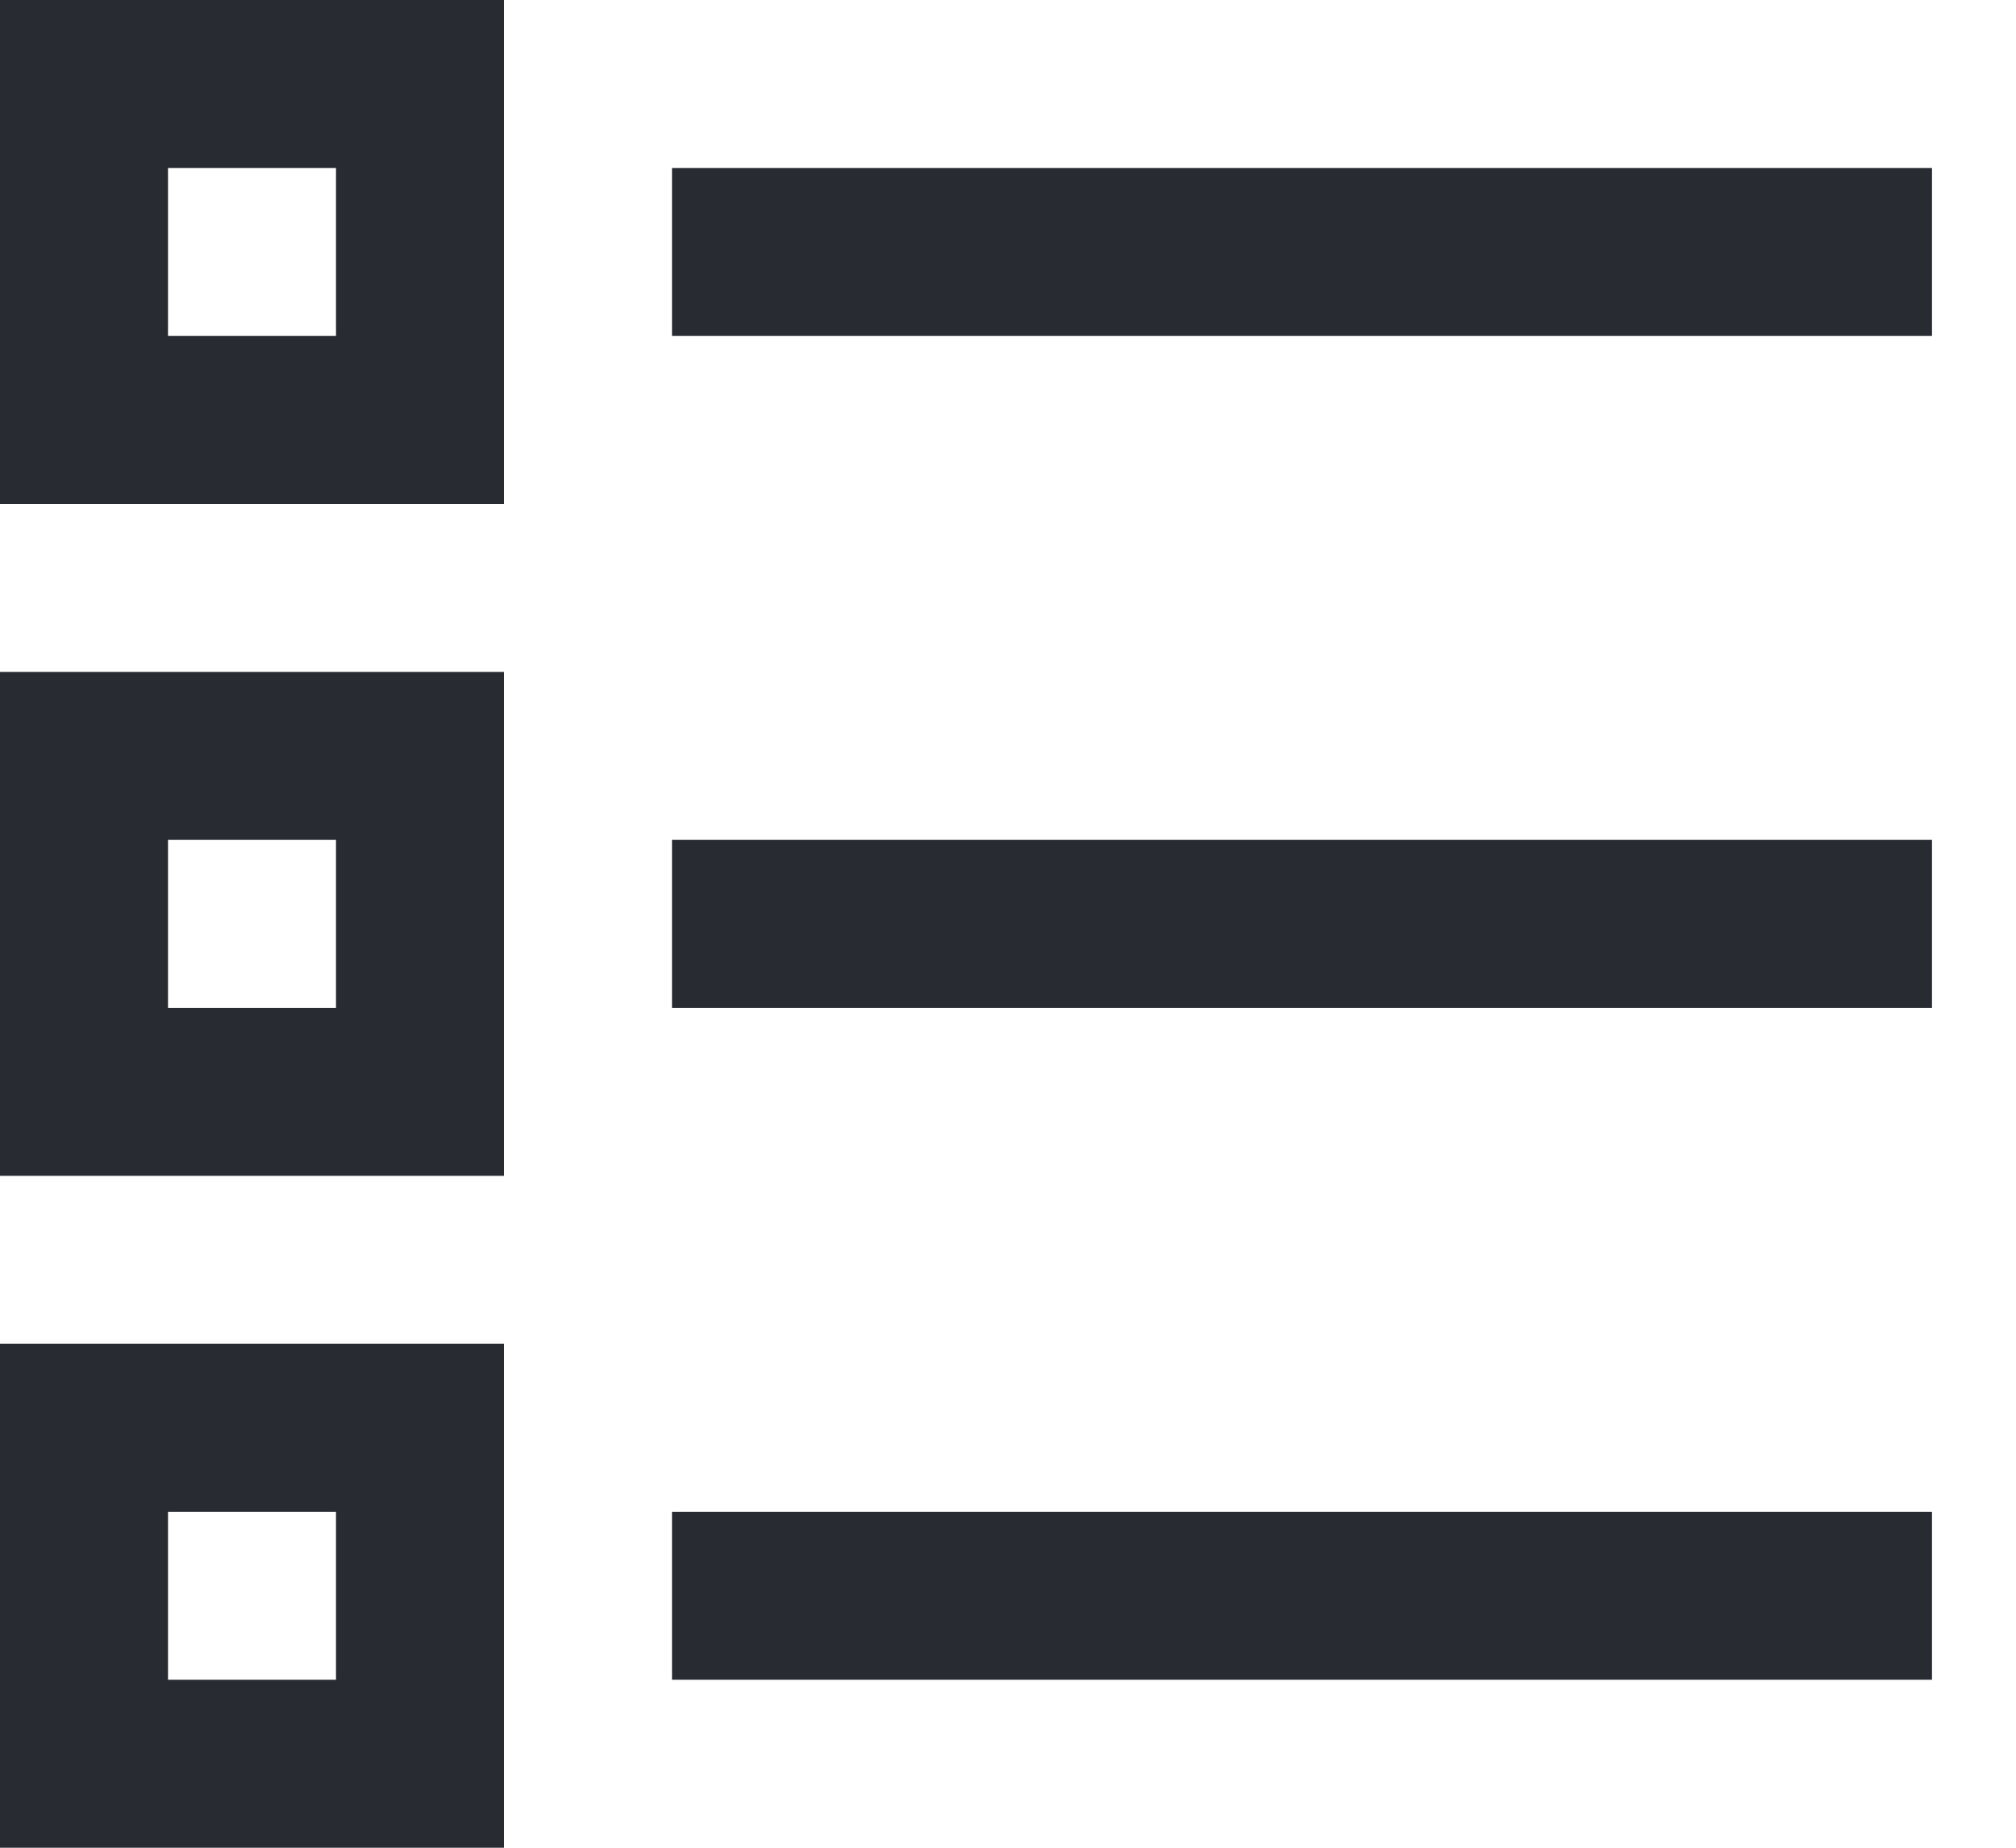
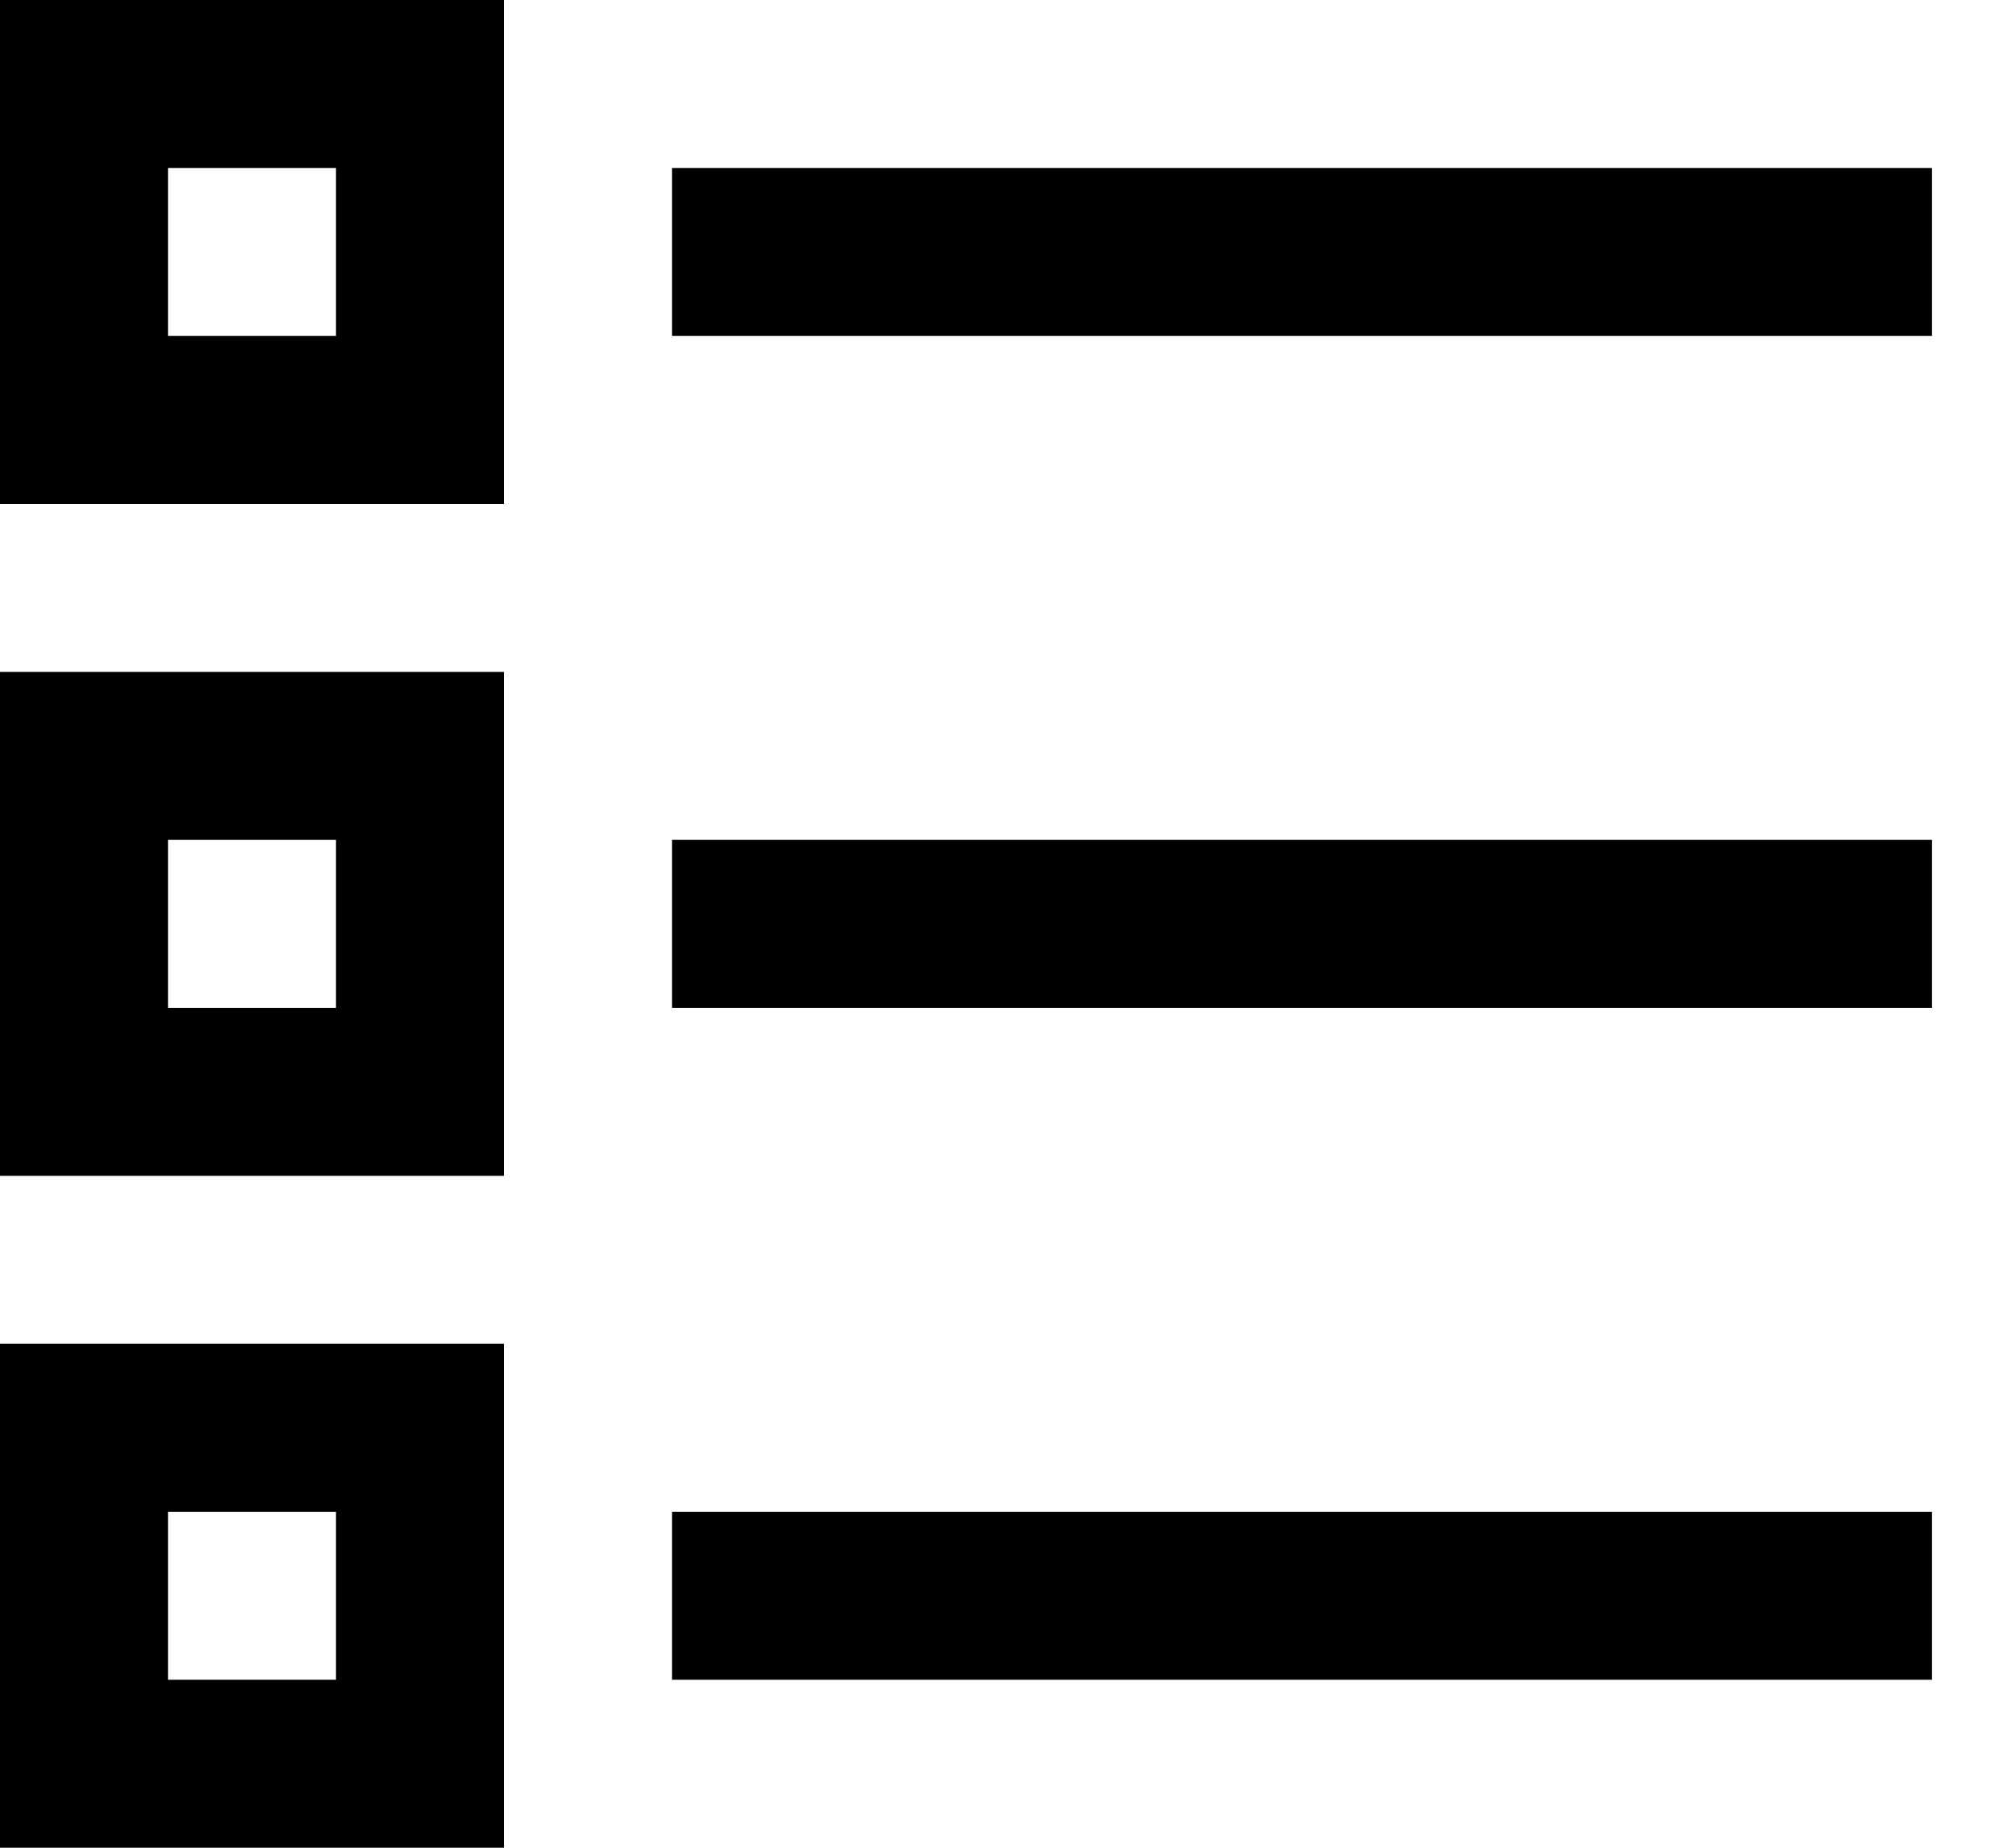
<svg xmlns="http://www.w3.org/2000/svg" width="12" height="11" viewBox="0 0 12 11" fill="none">
-   <path d="M0 0V3H3V0H0ZM1 1H2V2H1V1ZM4 1V2H11.5V1H4ZM0 4V7H3V4H0ZM1 5H2V6H1V5ZM4 5V6H11.5V5H4ZM0 8V11H3V8H0ZM1 9H2V10H1V9ZM4 9V10H11.5V9H4Z" fill="#292B32" />
+   <path d="M0 0V3H3V0H0ZM1 1H2V2H1V1ZM4 1V2H11.5V1H4ZM0 4V7H3V4H0ZM1 5H2V6H1V5ZM4 5V6H11.5V5H4ZM0 8V11H3V8H0ZM1 9H2V10H1V9ZM4 9V10H11.5V9H4Z" fill="currentColor" />
</svg>
